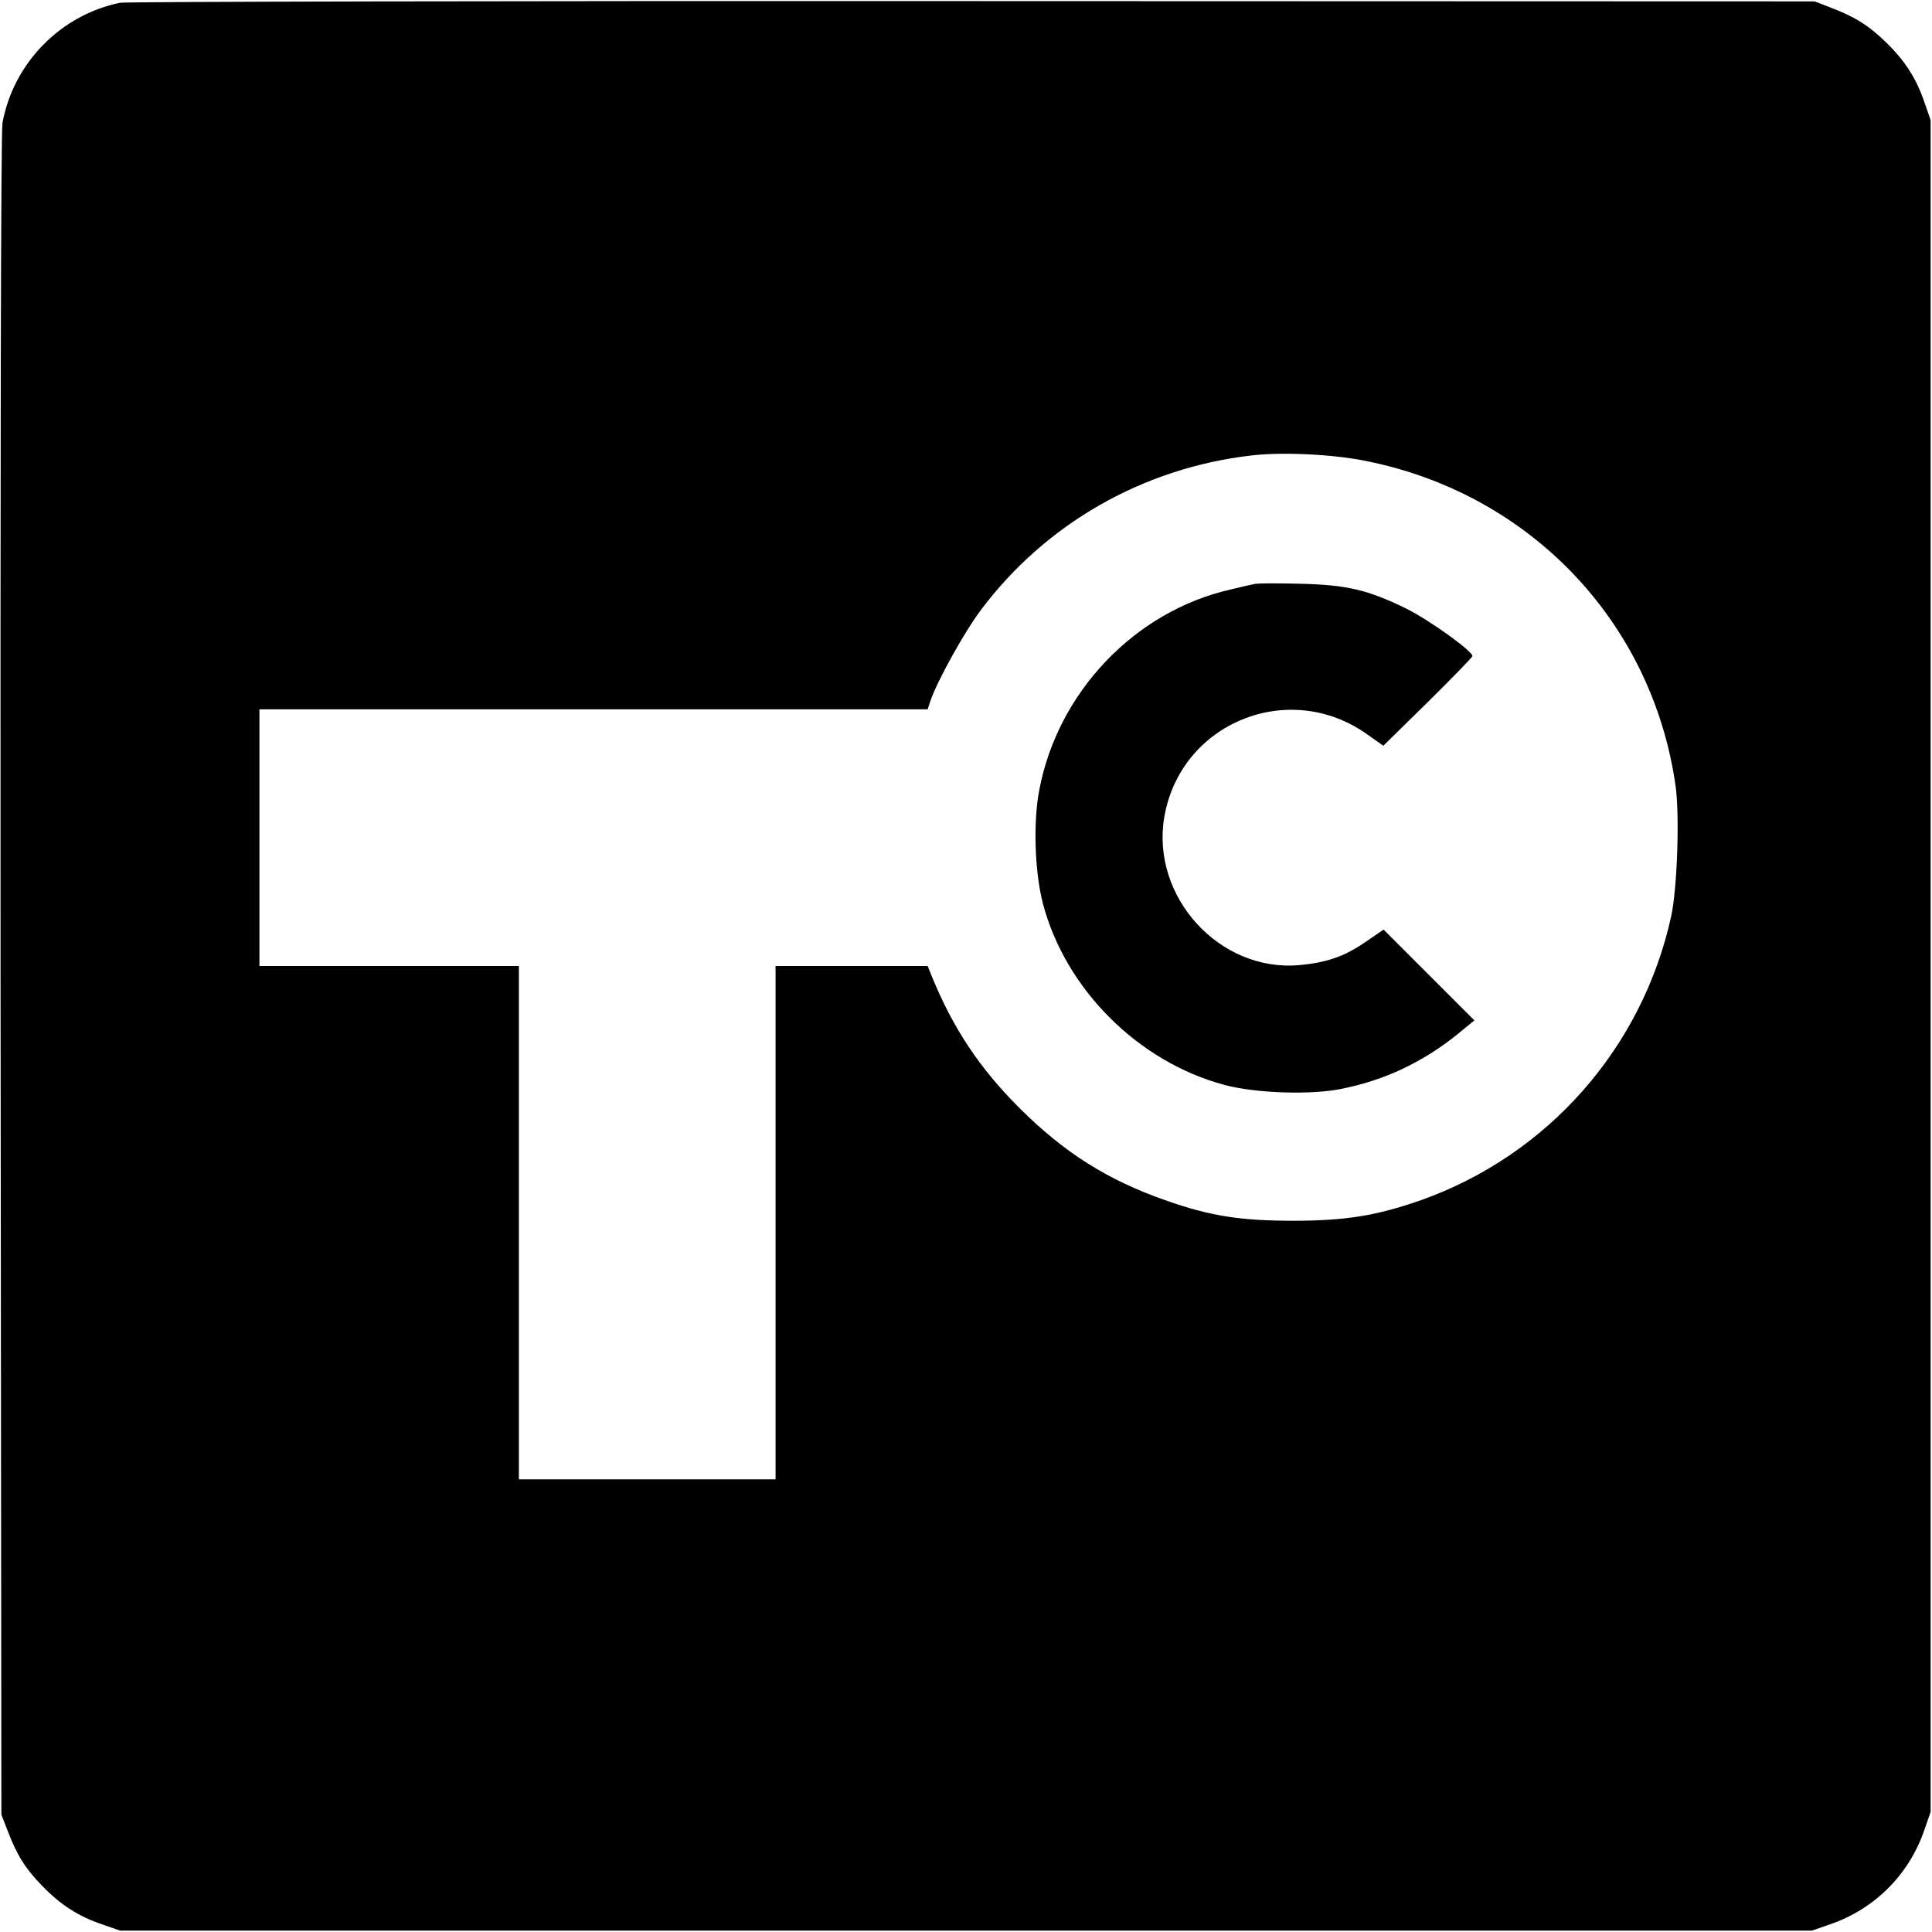
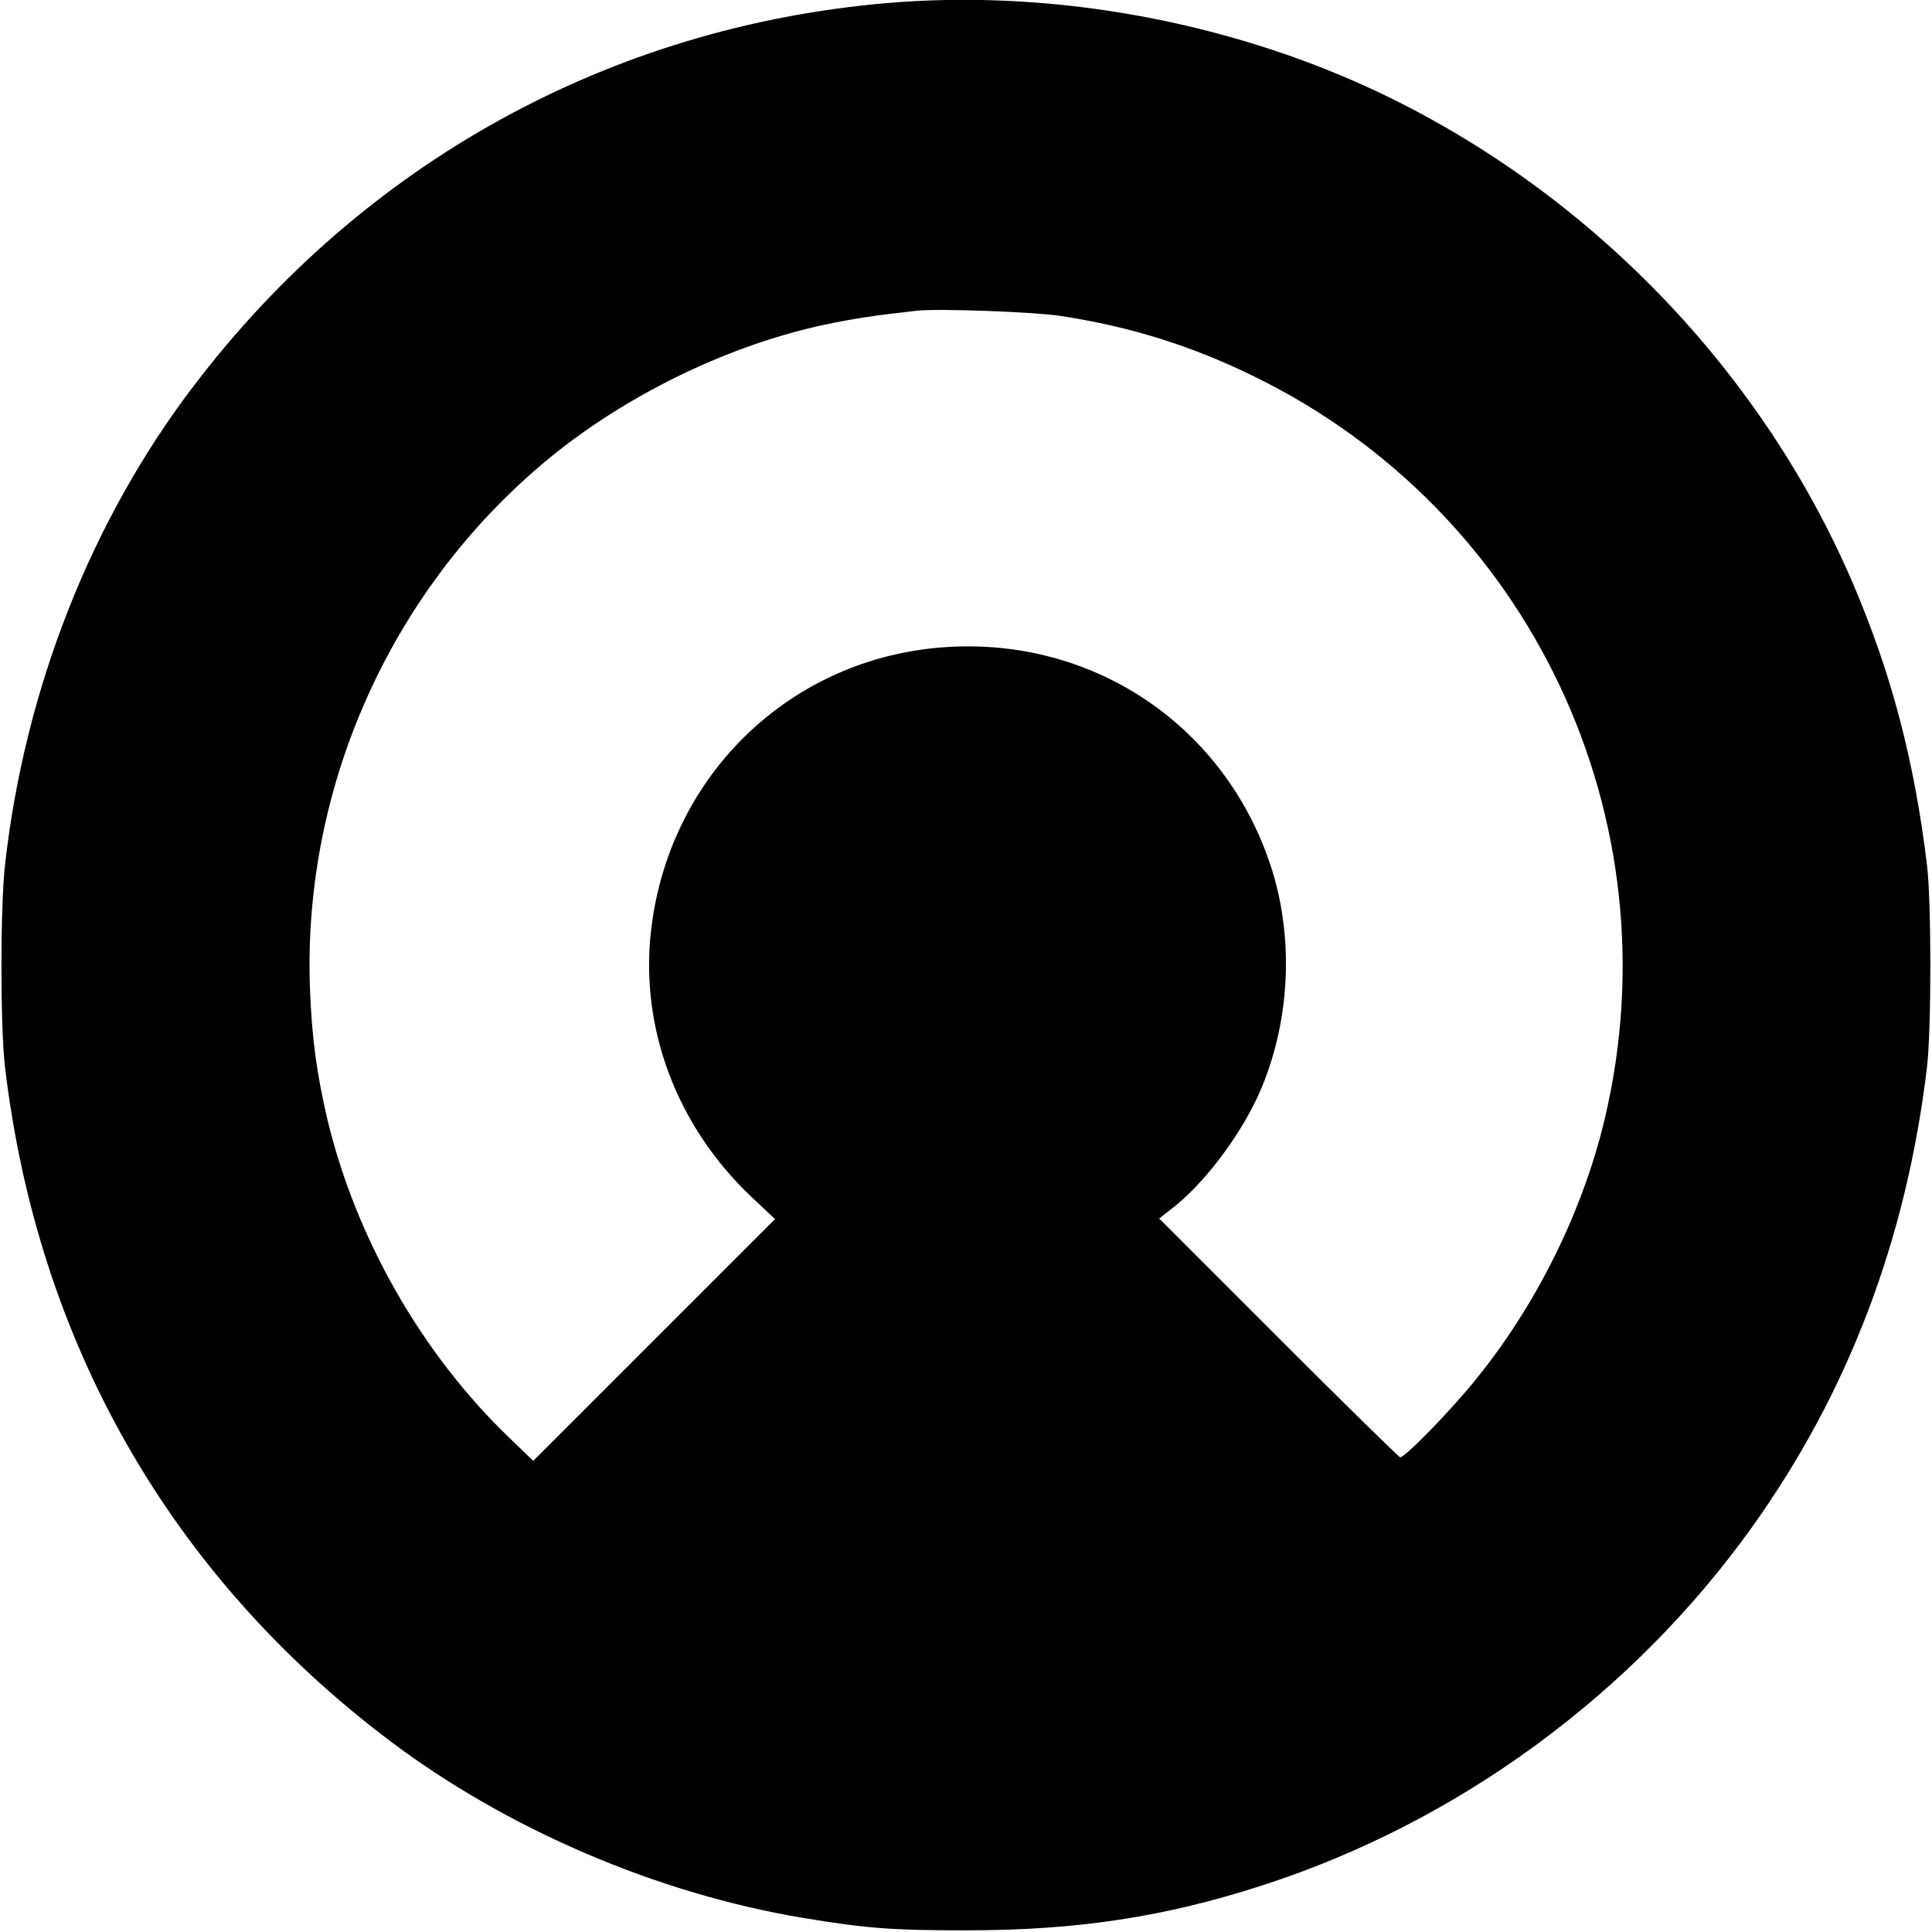
<svg xmlns="http://www.w3.org/2000/svg" version="1.0" width="700pt" height="700pt" viewBox="0 0 700 700" preserveAspectRatio="xMidYMid meet">
  <g transform="translate(0,700) scale(0.1,-0.1)" fill="#000000" stroke="none">
-     <path d="M435 6990 c-215 -44 -386 -218 -426 -435 -6 -31 -8 -1247 -7 -3090 l3 -3040 23 -59 c32 -85 65 -138 126 -200 66 -68 130 -109 215 -138 l66 -23 3065 0 3065 0 66 23 c161 55 286 180 341 341 l23 66 0 3065 0 3065 -23 66 c-29 85 -70 149 -138 215 -62 61 -115 94 -200 126 l-59 23 -3050 1 c-1677 1 -3068 -2 -3090 -6z m4518 -1661 c593 -120 1034 -584 1118 -1177 15 -107 6 -371 -16 -472 -105 -478 -448 -866 -908 -1029 -161 -56 -272 -74 -462 -74 -190 0 -301 17 -462 74 -211 74 -366 172 -529 334 -144 144 -240 287 -318 478 l-15 37 -275 0 -276 0 0 -930 0 -930 -465 0 -465 0 0 930 0 930 -470 0 -470 0 0 465 0 465 1211 0 1210 0 11 33 c25 72 122 247 182 327 235 313 588 515 982 560 112 13 298 4 417 -21z" />
-     <path d="M4545 4884 c-11 -2 -50 -11 -87 -20 -347 -79 -627 -373 -693 -729 -22 -116 -16 -296 14 -410 82 -310 346 -573 658 -656 112 -30 313 -37 424 -14 156 31 295 97 420 198 l61 50 -164 164 -165 165 -67 -46 c-76 -52 -140 -74 -241 -83 -287 -24 -534 247 -487 534 57 344 452 505 736 302 l58 -41 161 158 c89 88 162 163 162 167 0 18 -157 131 -240 172 -139 68 -215 86 -385 90 -80 2 -154 2 -165 -1z" />
+     <path d="M3215 6989 c-1004 -86 -1899 -579 -2513 -1387 -373 -489 -613 -1101 -684 -1737 -17 -154 -17 -585 0 -730 118 -999 599 -1842 1394 -2442 424 -320 969 -554 1498 -642 229 -38 322 -45 590 -45 402 0 720 48 1077 164 707 229 1338 692 1771 1297 349 488 560 1044 634 1668 16 139 16 595 0 730 -46 379 -128 692 -268 1020 -343 801 -1002 1466 -1803 1819 -526 231 -1132 333 -1696 285z m630 -1134 c253 -39 476 -109 701 -220 1001 -490 1526 -1604 1268 -2690 -85 -356 -267 -712 -506 -990 -97 -112 -219 -235 -235 -235 -4 0 -203 195 -441 433 l-432 432 57 45 c116 93 250 274 314 429 106 254 117 556 30 813 -167 494 -625 807 -1145 785 -573 -24 -1030 -452 -1097 -1027 -41 -355 93 -710 363 -966 l86 -81 -438 -438 -438 -438 -87 84 c-316 303 -556 723 -659 1154 -39 168 -56 293 -63 475 -27 746 308 1474 892 1940 278 221 636 392 975 464 100 21 176 33 330 50 75 9 430 -4 525 -19z" />
  </g>
</svg>
